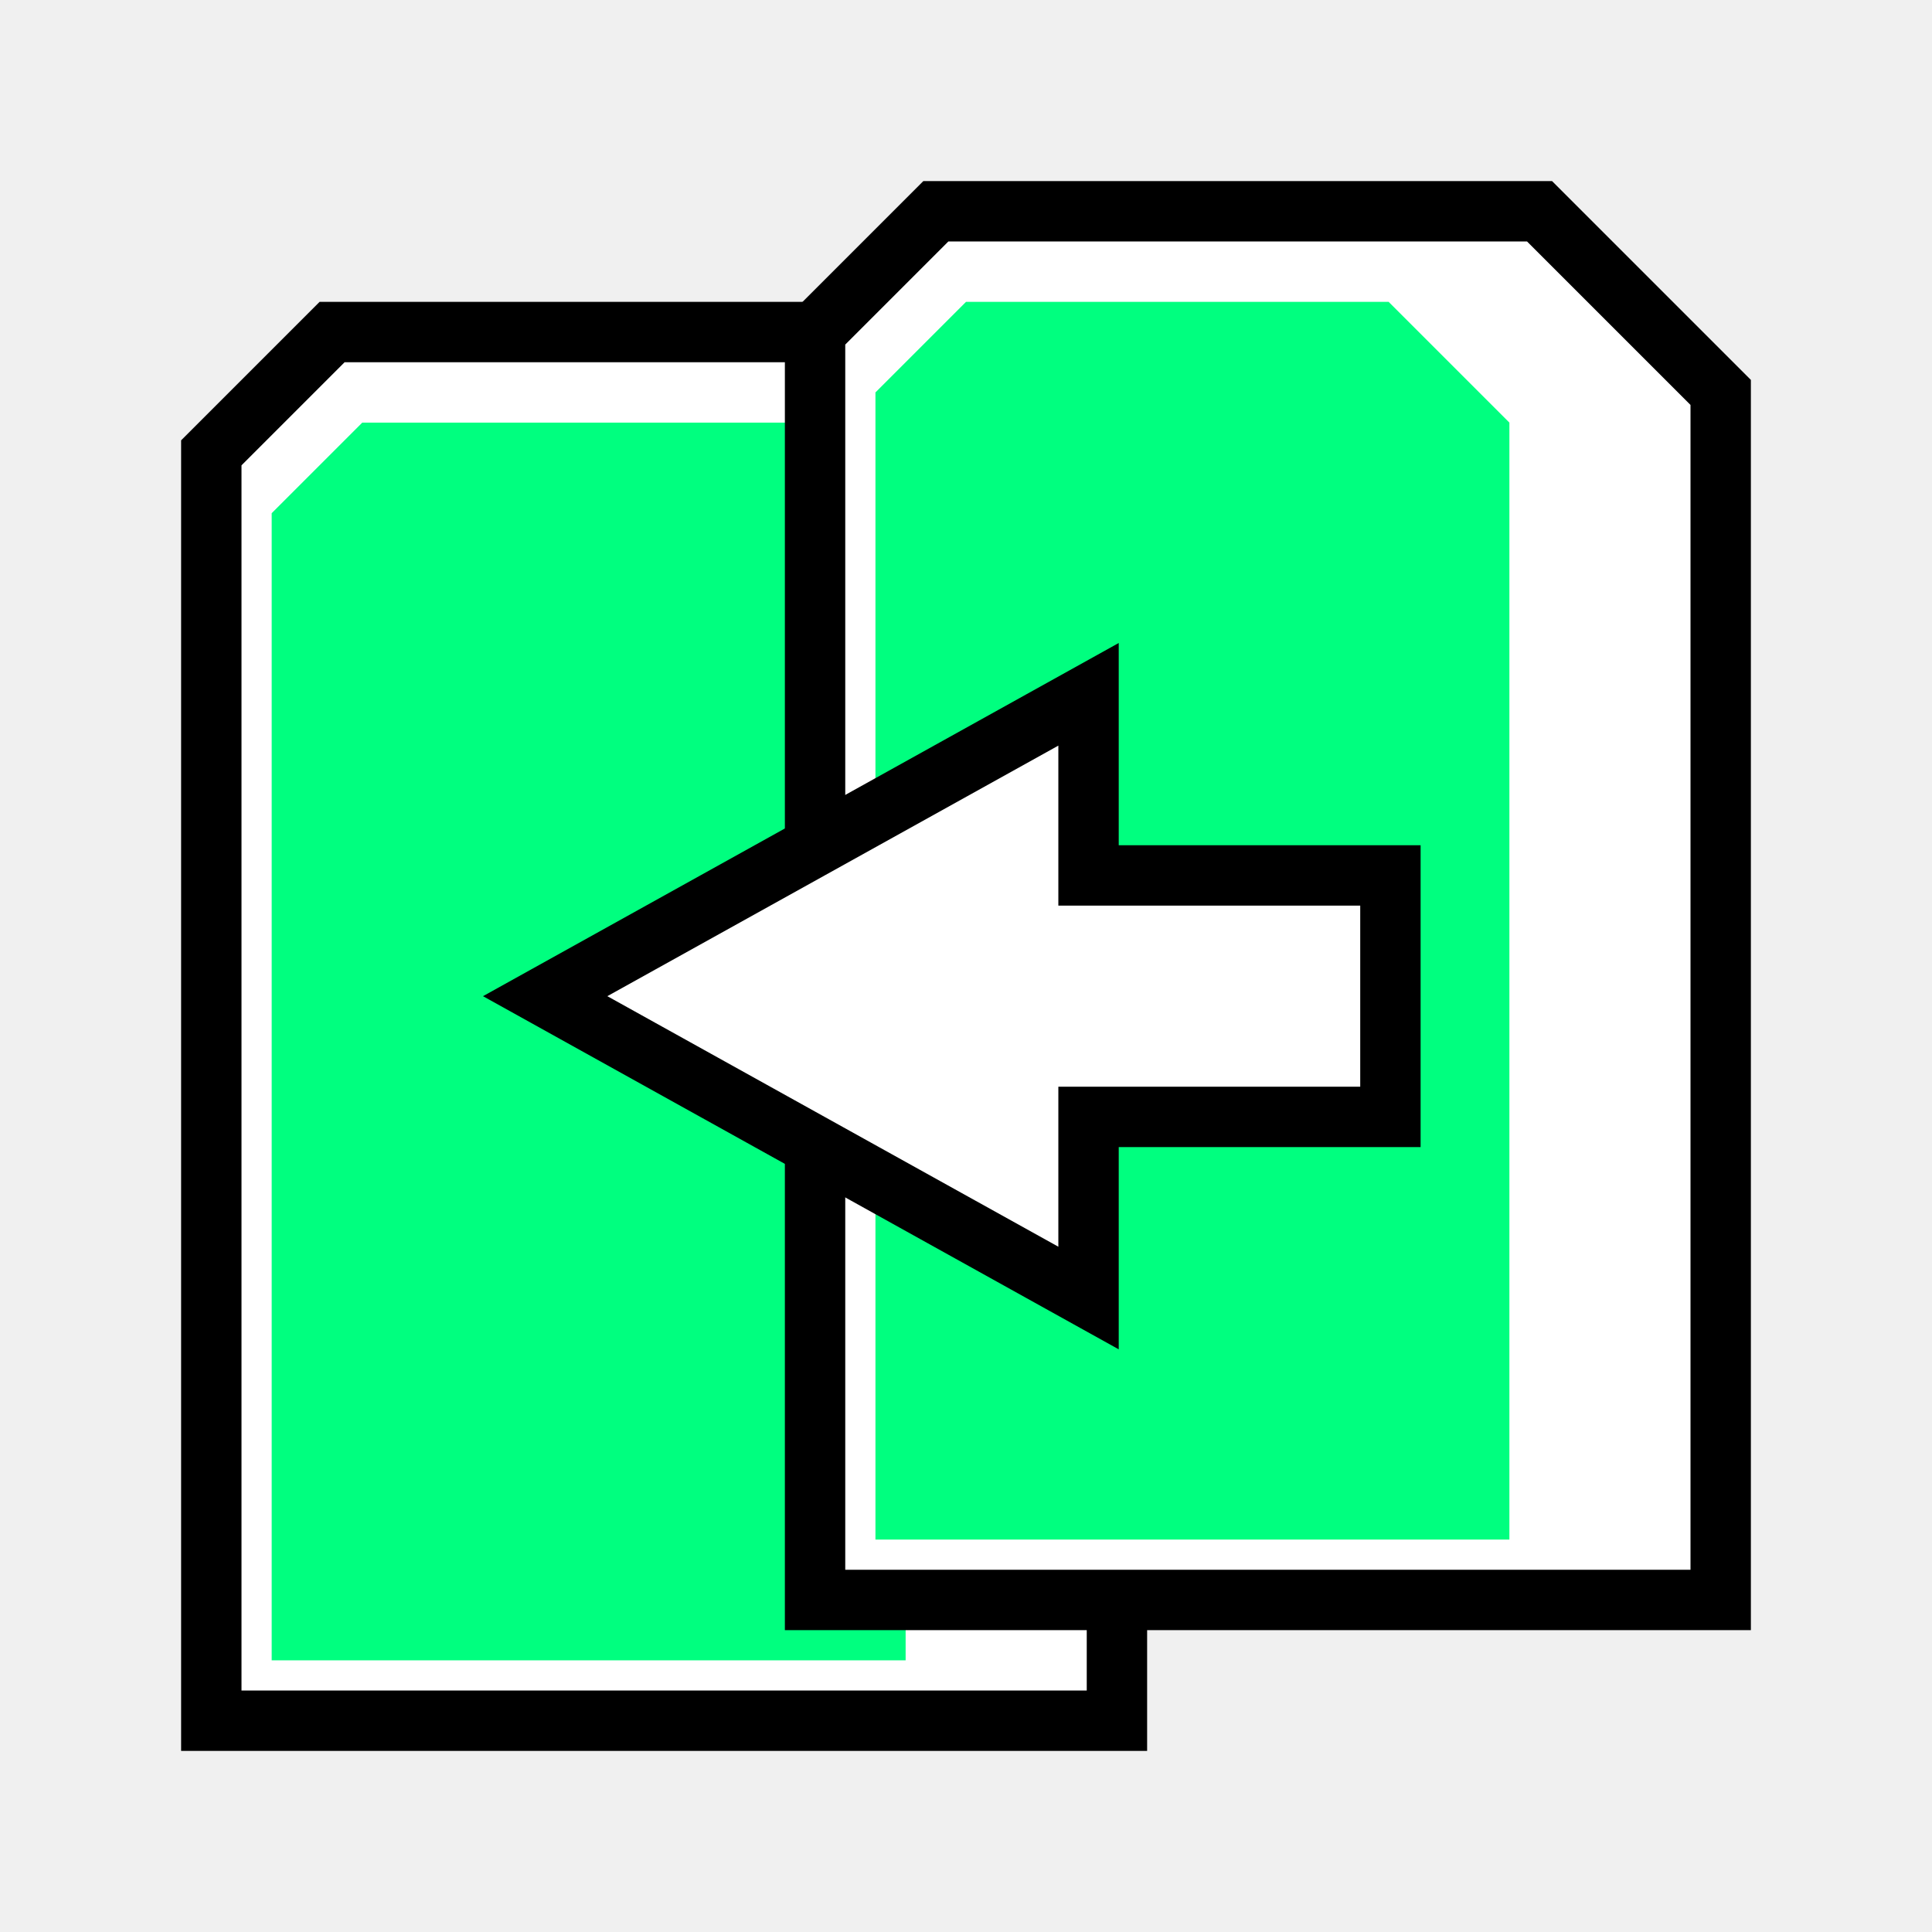
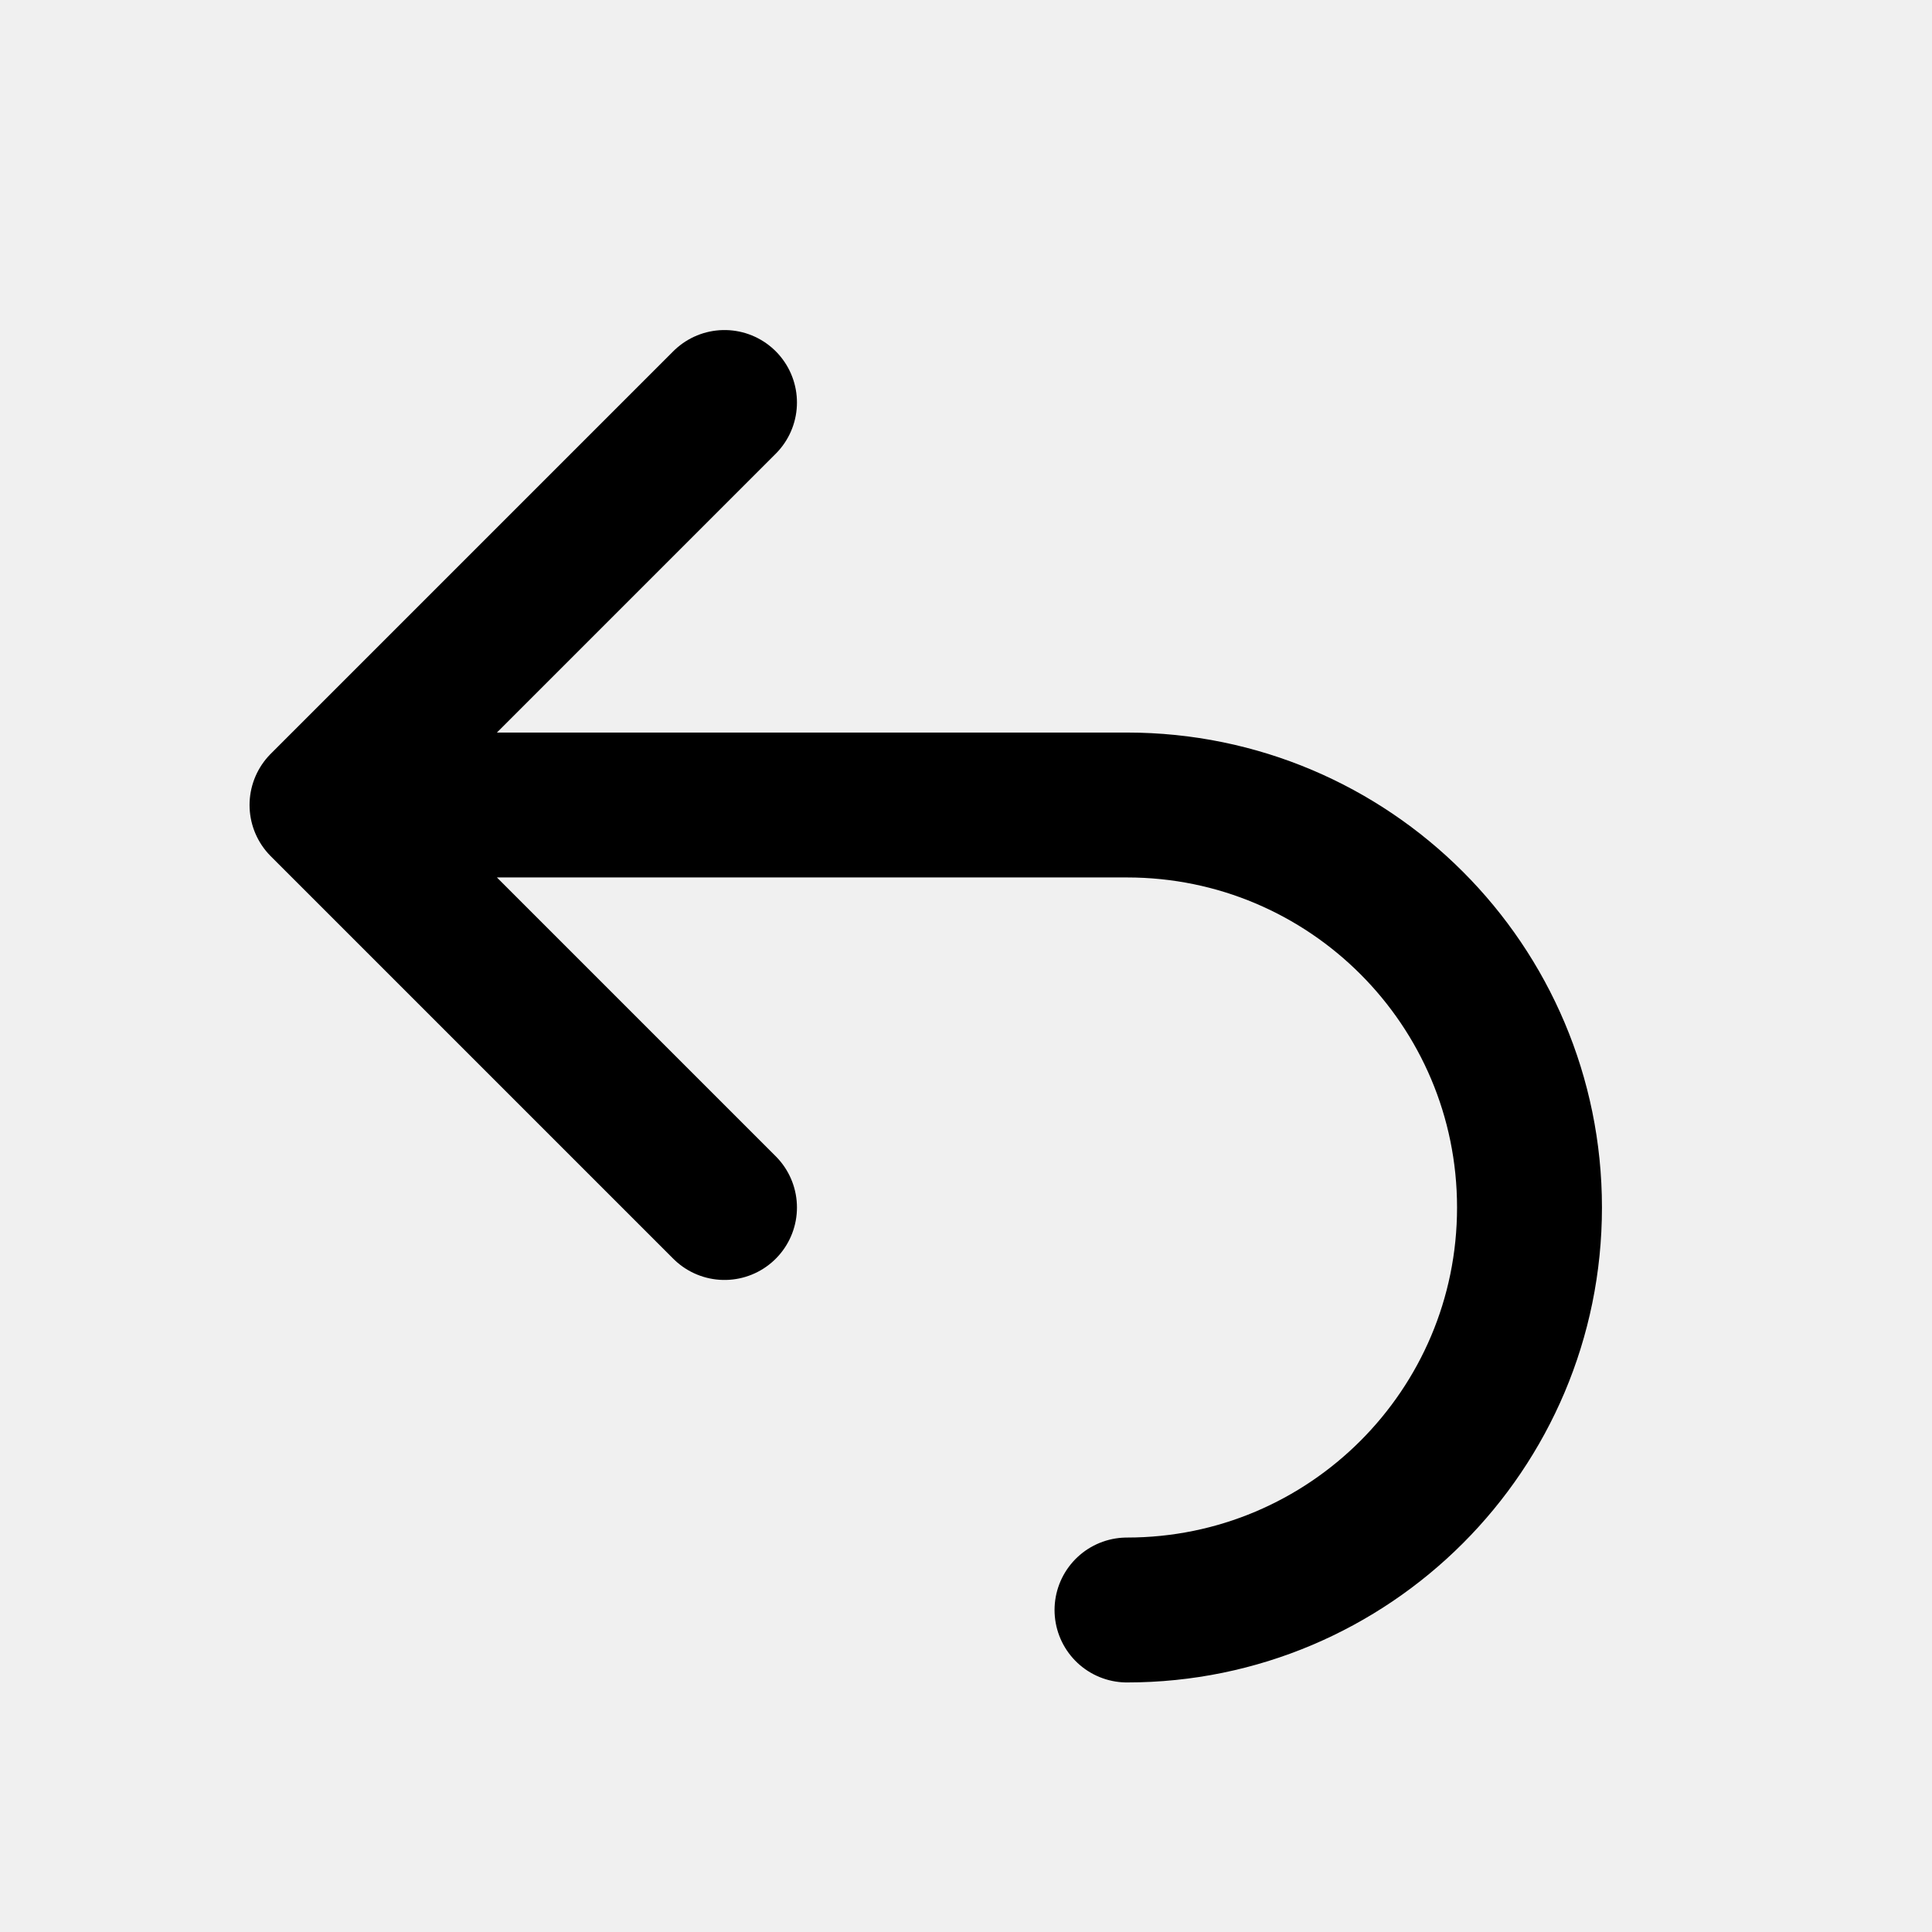
- <svg xmlns="http://www.w3.org/2000/svg" height="256" viewBox="0 0 72.249 72.249" width="256">
-   <g fill-rule="evenodd">
-     <path d="m7.902 64.347v-47.413l4.516-4.516 22.578-0 6.773 6.773v45.156z" fill="#fff" stroke="#000" stroke-linecap="square" stroke-width="2.258" />
-     <path d="m10.16 62.089v-42.898l3.387-3.387h15.804l4.516 4.516v41.769z" fill="#00ff7f" />
-     <path d="m30.48 59.831v-47.413l4.516-4.516 22.578-0 6.773 6.773v45.156z" fill="#fff" stroke="#000" stroke-linecap="square" stroke-width="2.258" />
-     <path d="m32.738 57.573v-42.898l3.387-3.387h15.804l4.516 4.516v41.769z" fill="#00ff7f" />
-     <path d="m20.387 37.253 20.32-11.289v6.773h11.289v9.031h-11.289v6.773z" fill="#fff" stroke="#000" stroke-width="2.258" />
-   </g>
+ <svg xmlns="http://www.w3.org/2000/svg" viewBox="0 0 24 24" width="24" height="24">
+   <path d="M4 10h10a5 5 0 0 1 0 10 M9 5l-5 5 5 5" fill="none" stroke="#000" stroke-width="1.8" stroke-linecap="round" stroke-linejoin="round" />
</svg>
